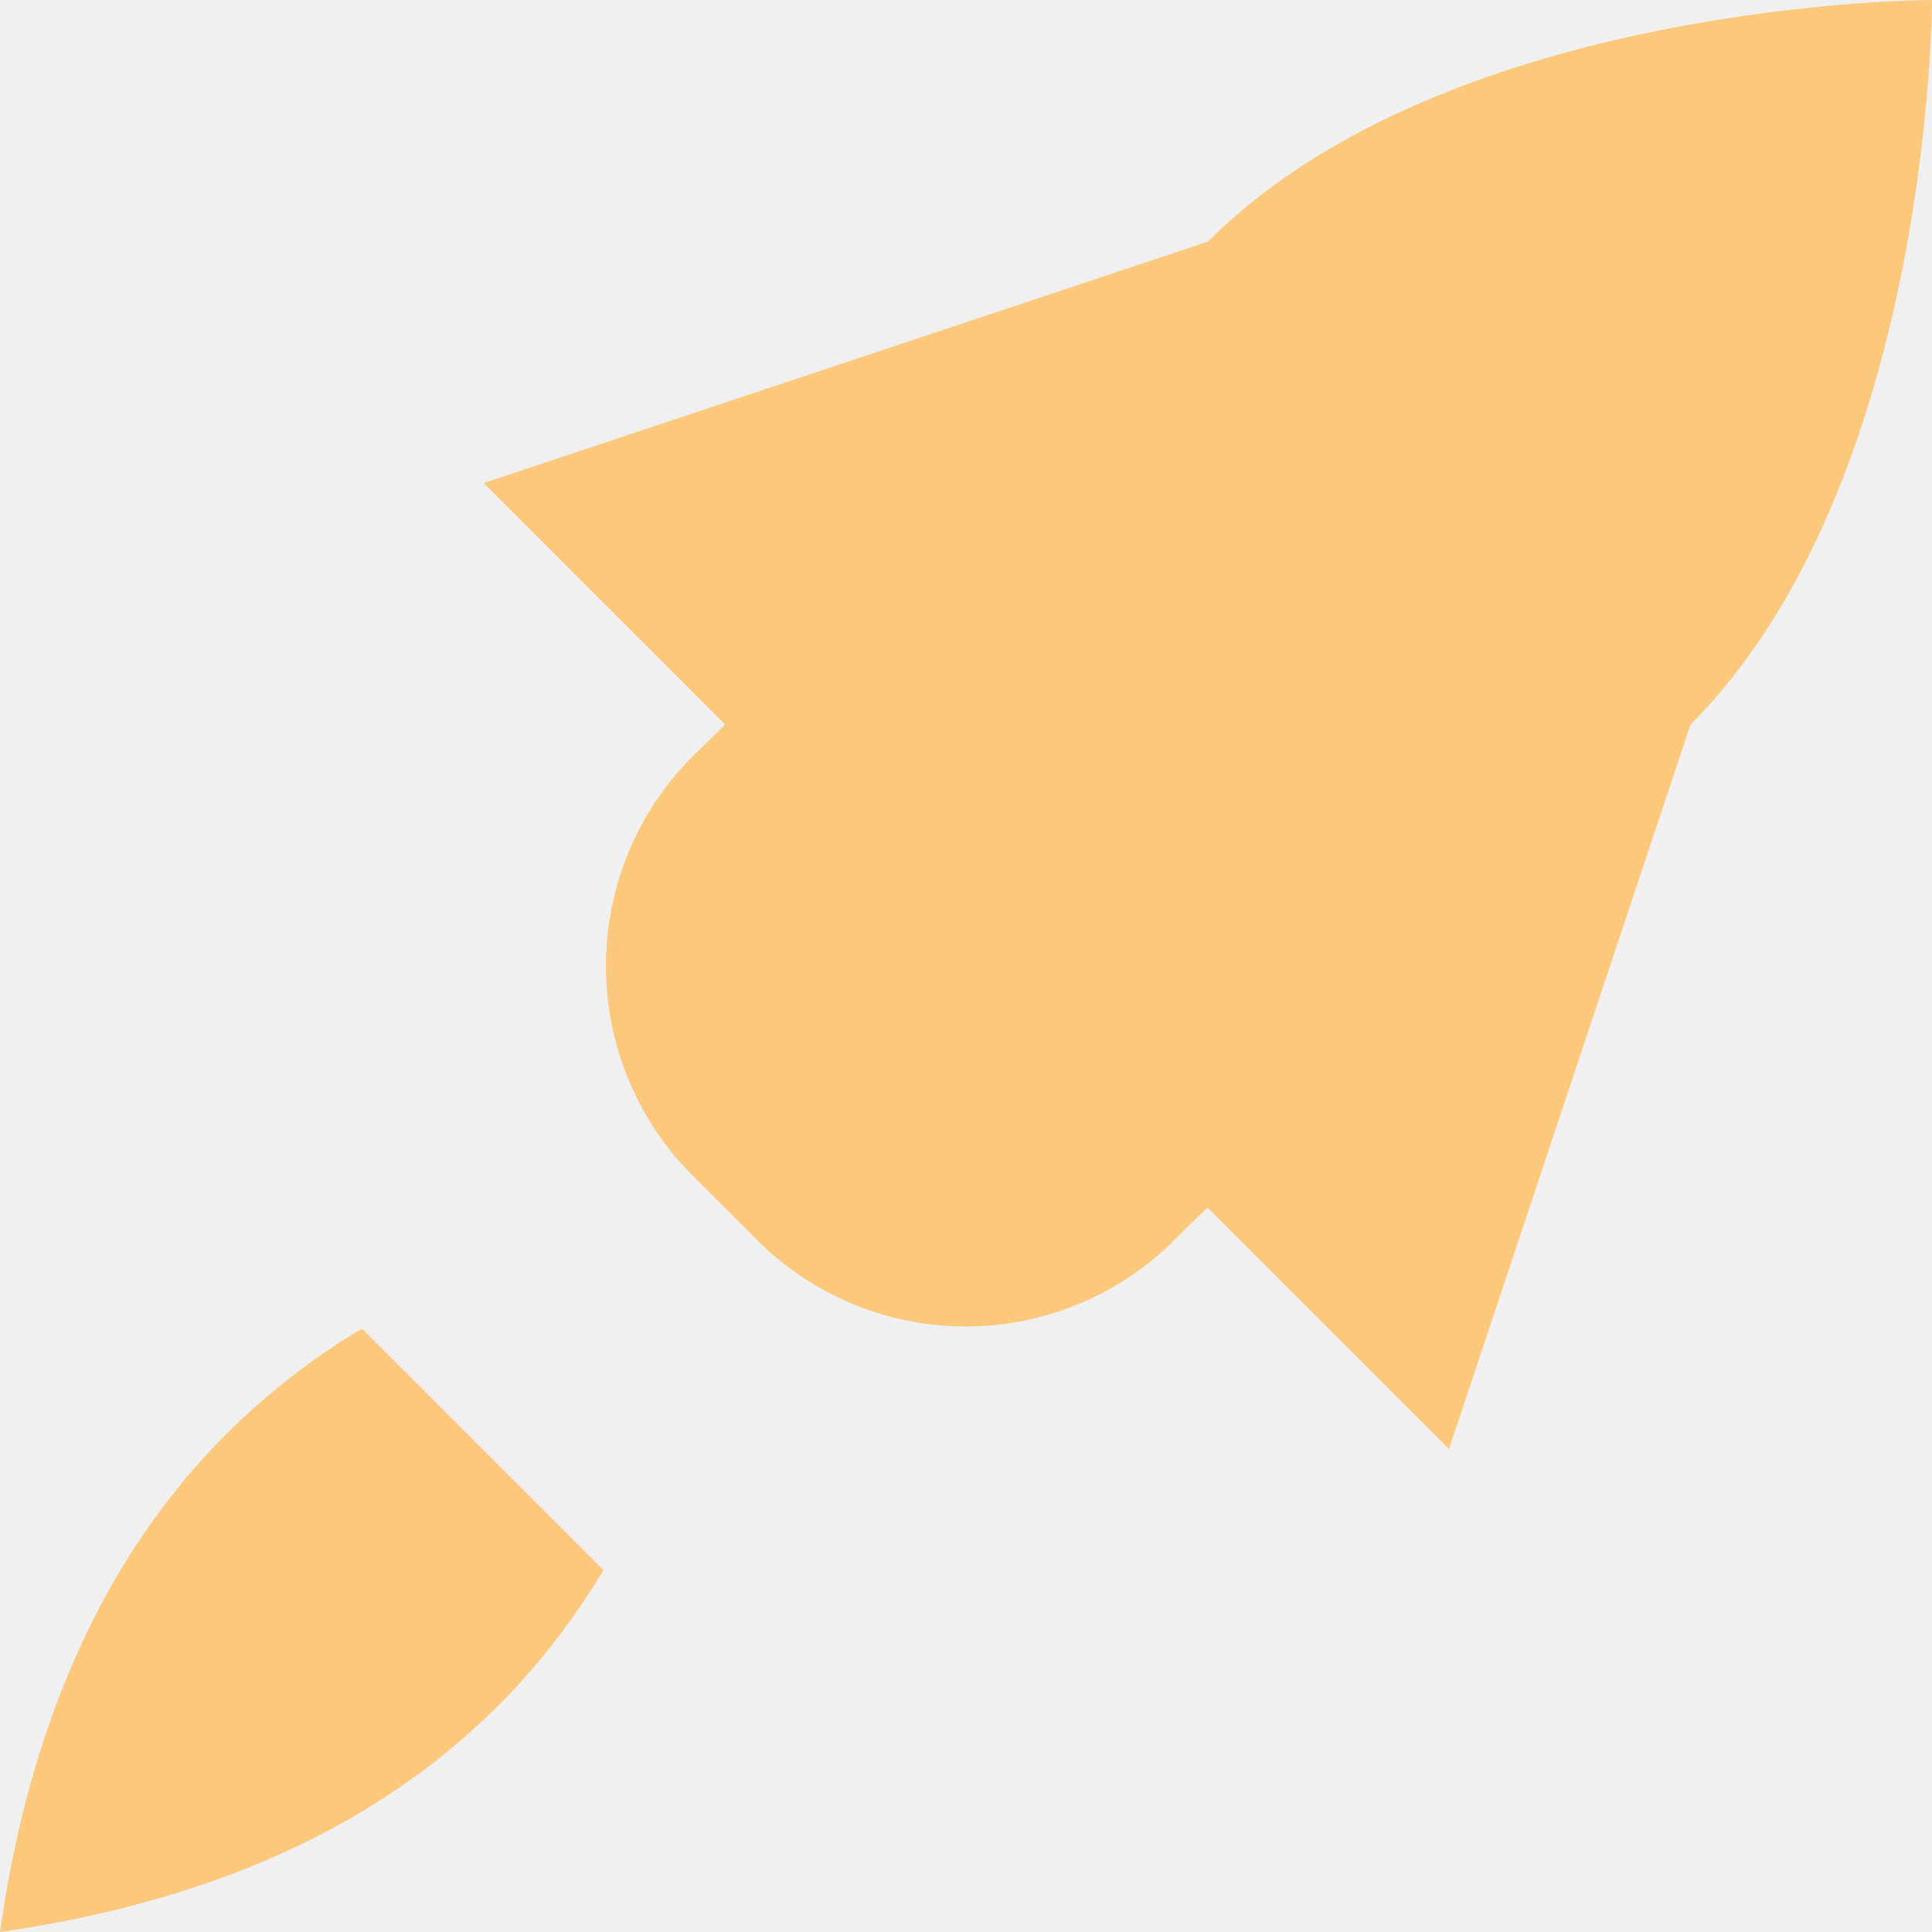
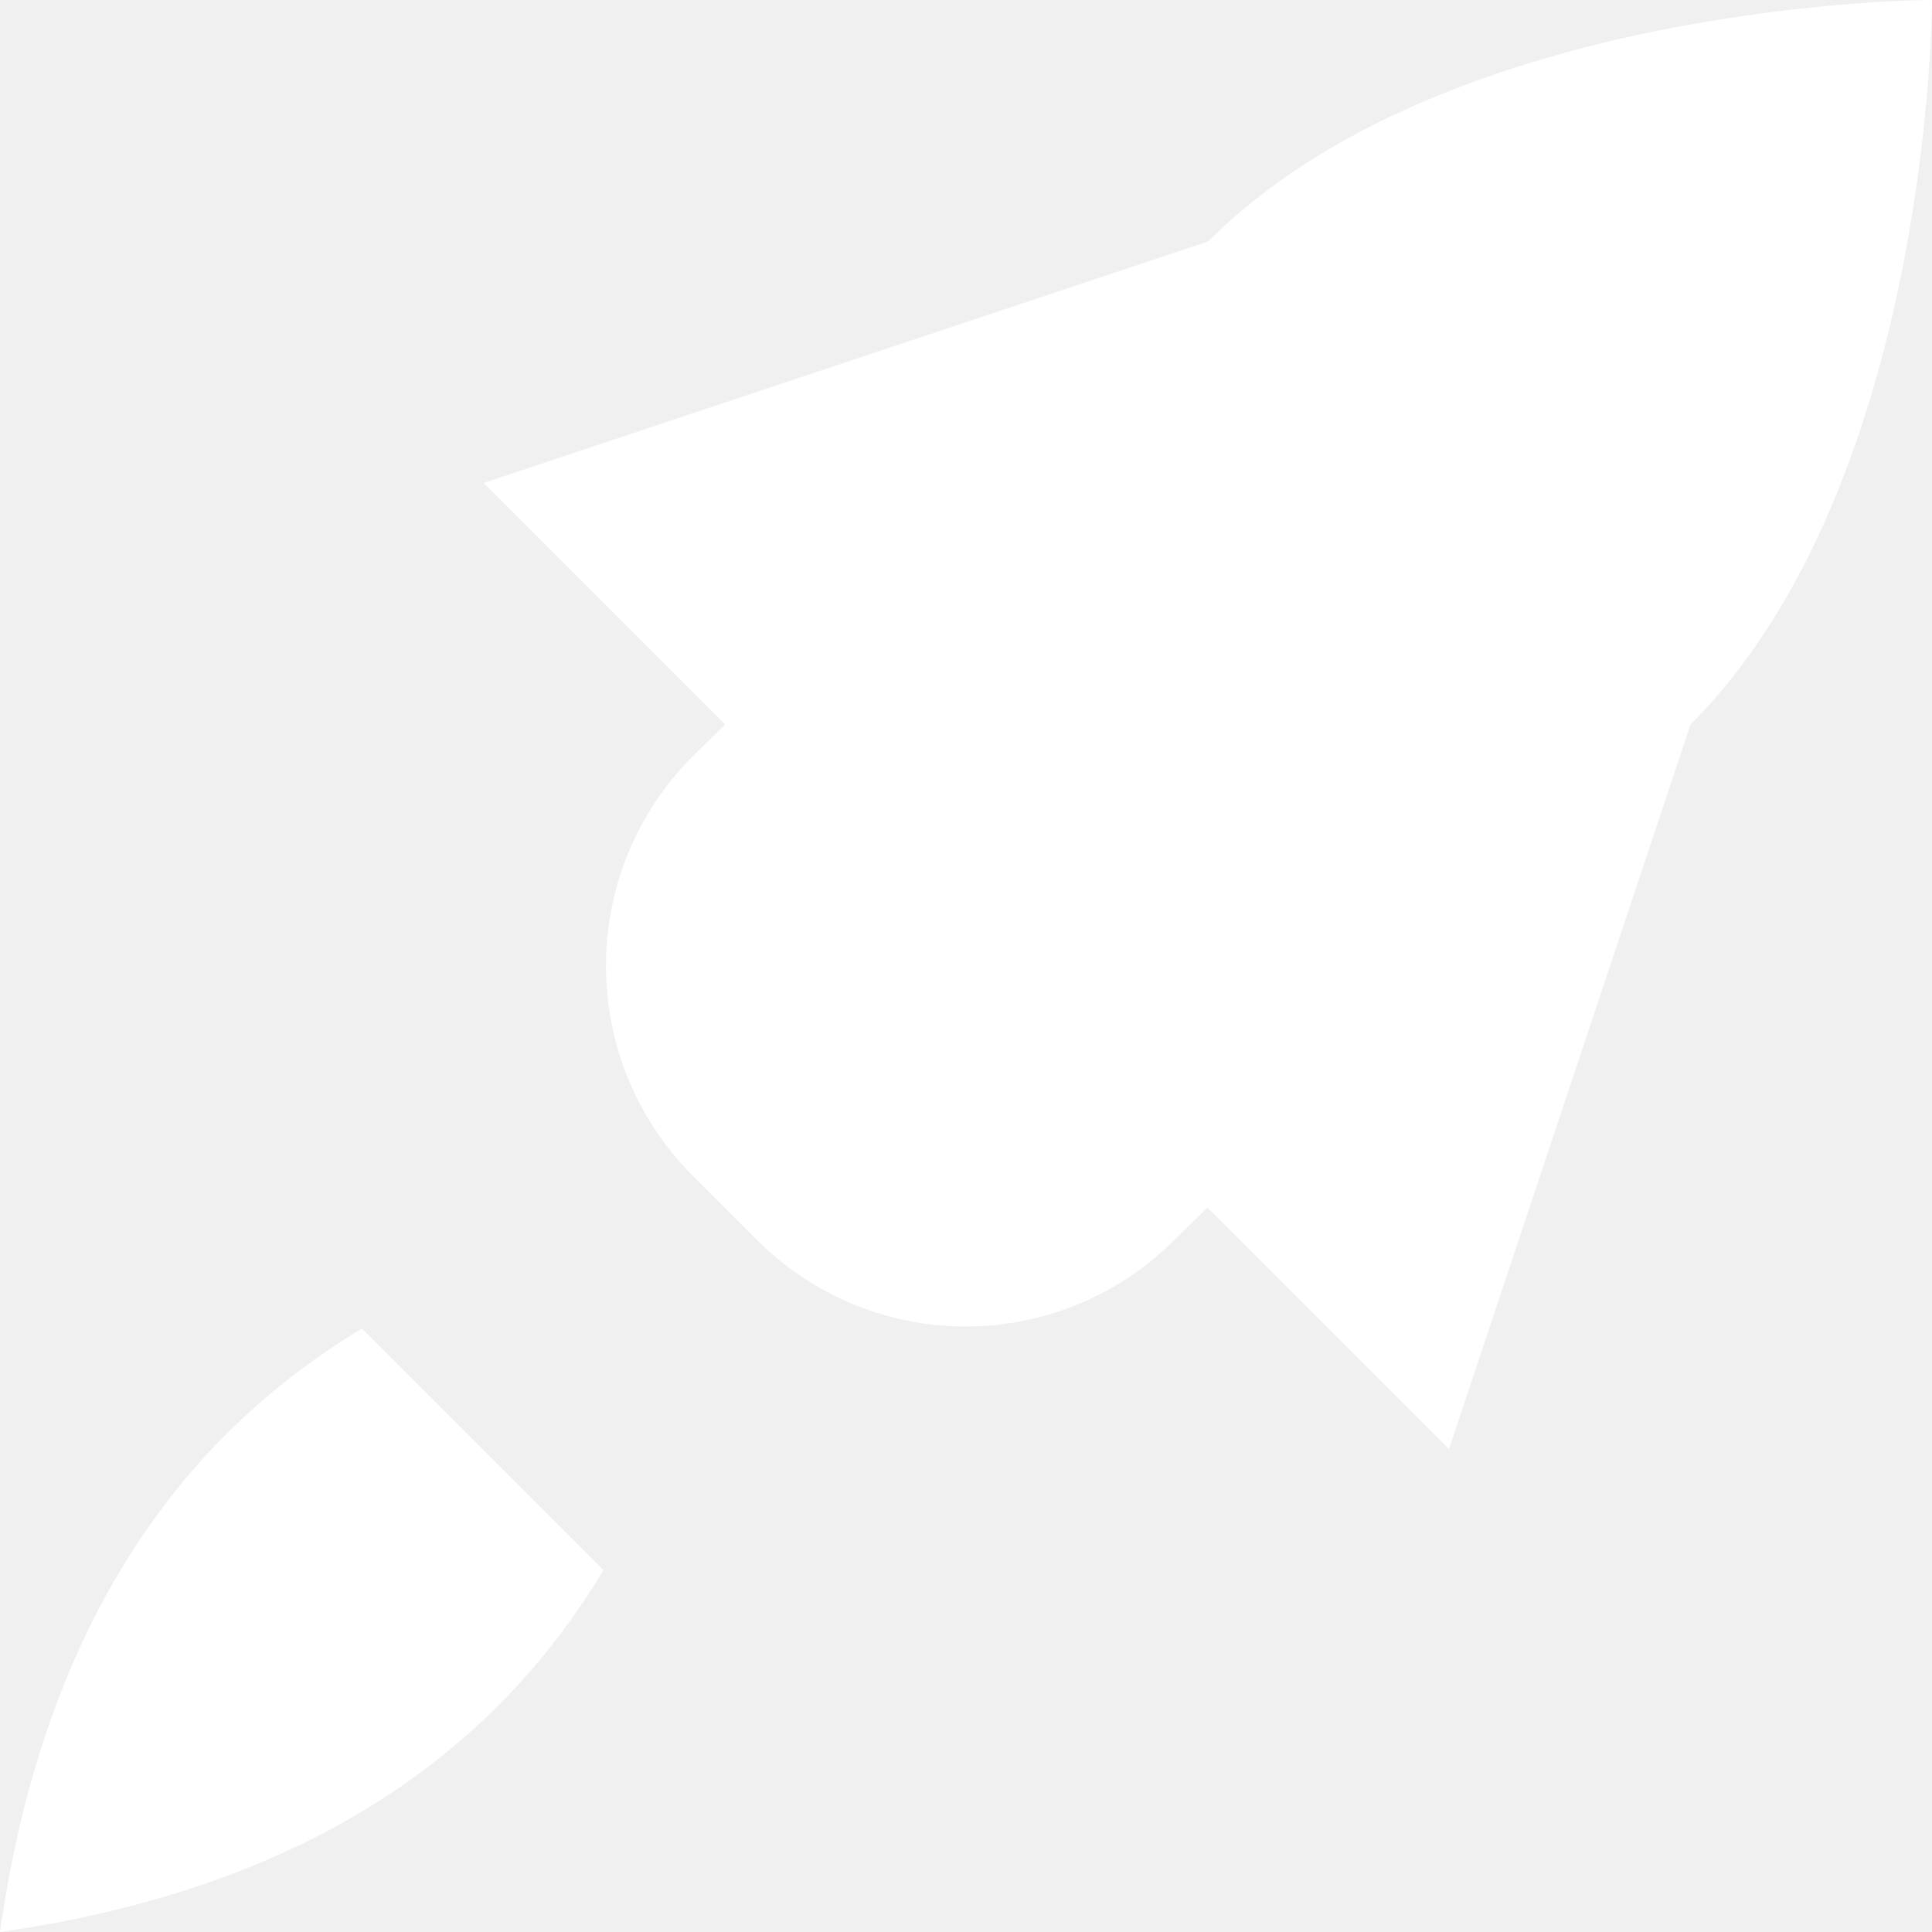
<svg xmlns="http://www.w3.org/2000/svg" width="30" height="30" viewBox="0 0 30 30">
-   <path id="Path_97" data-name="Path 97" d="M607.05,1874.81s0,7.5-3.75,11.25l-3.75,11.25-3.75-3.75-.51.5a4.58,4.58,0,0,1-6.49,0l-1-1a4.61,4.61,0,0,1,0-6.5l.51-.5-3.75-3.75,11.25-3.75C599.55,1874.81,607.05,1874.81,607.05,1874.81Z" transform="translate(-577.05 -1874.81)" fill="#fbc87c" />
-   <path id="Path_98" data-name="Path 98" d="M586.42,1899.19q-2.8,4.68-9.37,5.62.93-6.55,5.62-9.37Z" transform="translate(-577.05 -1874.81)" fill="#fbc87c" />
+   <path id="Path_97" data-name="Path 97" d="M607.05,1874.81s0,7.5-3.75,11.25l-3.75,11.25-3.75-3.75-.51.5a4.58,4.58,0,0,1-6.49,0l-1-1a4.61,4.61,0,0,1,0-6.5l.51-.5-3.75-3.75,11.25-3.75C599.55,1874.81,607.05,1874.81,607.05,1874.81Z" transform="translate(-577.05 -1874.81)" fill="white" />
+   <path id="Path_98" data-name="Path 98" d="M586.42,1899.19q-2.8,4.68-9.37,5.62.93-6.55,5.62-9.37Z" transform="translate(-577.05 -1874.81)" fill="white" />
</svg>
